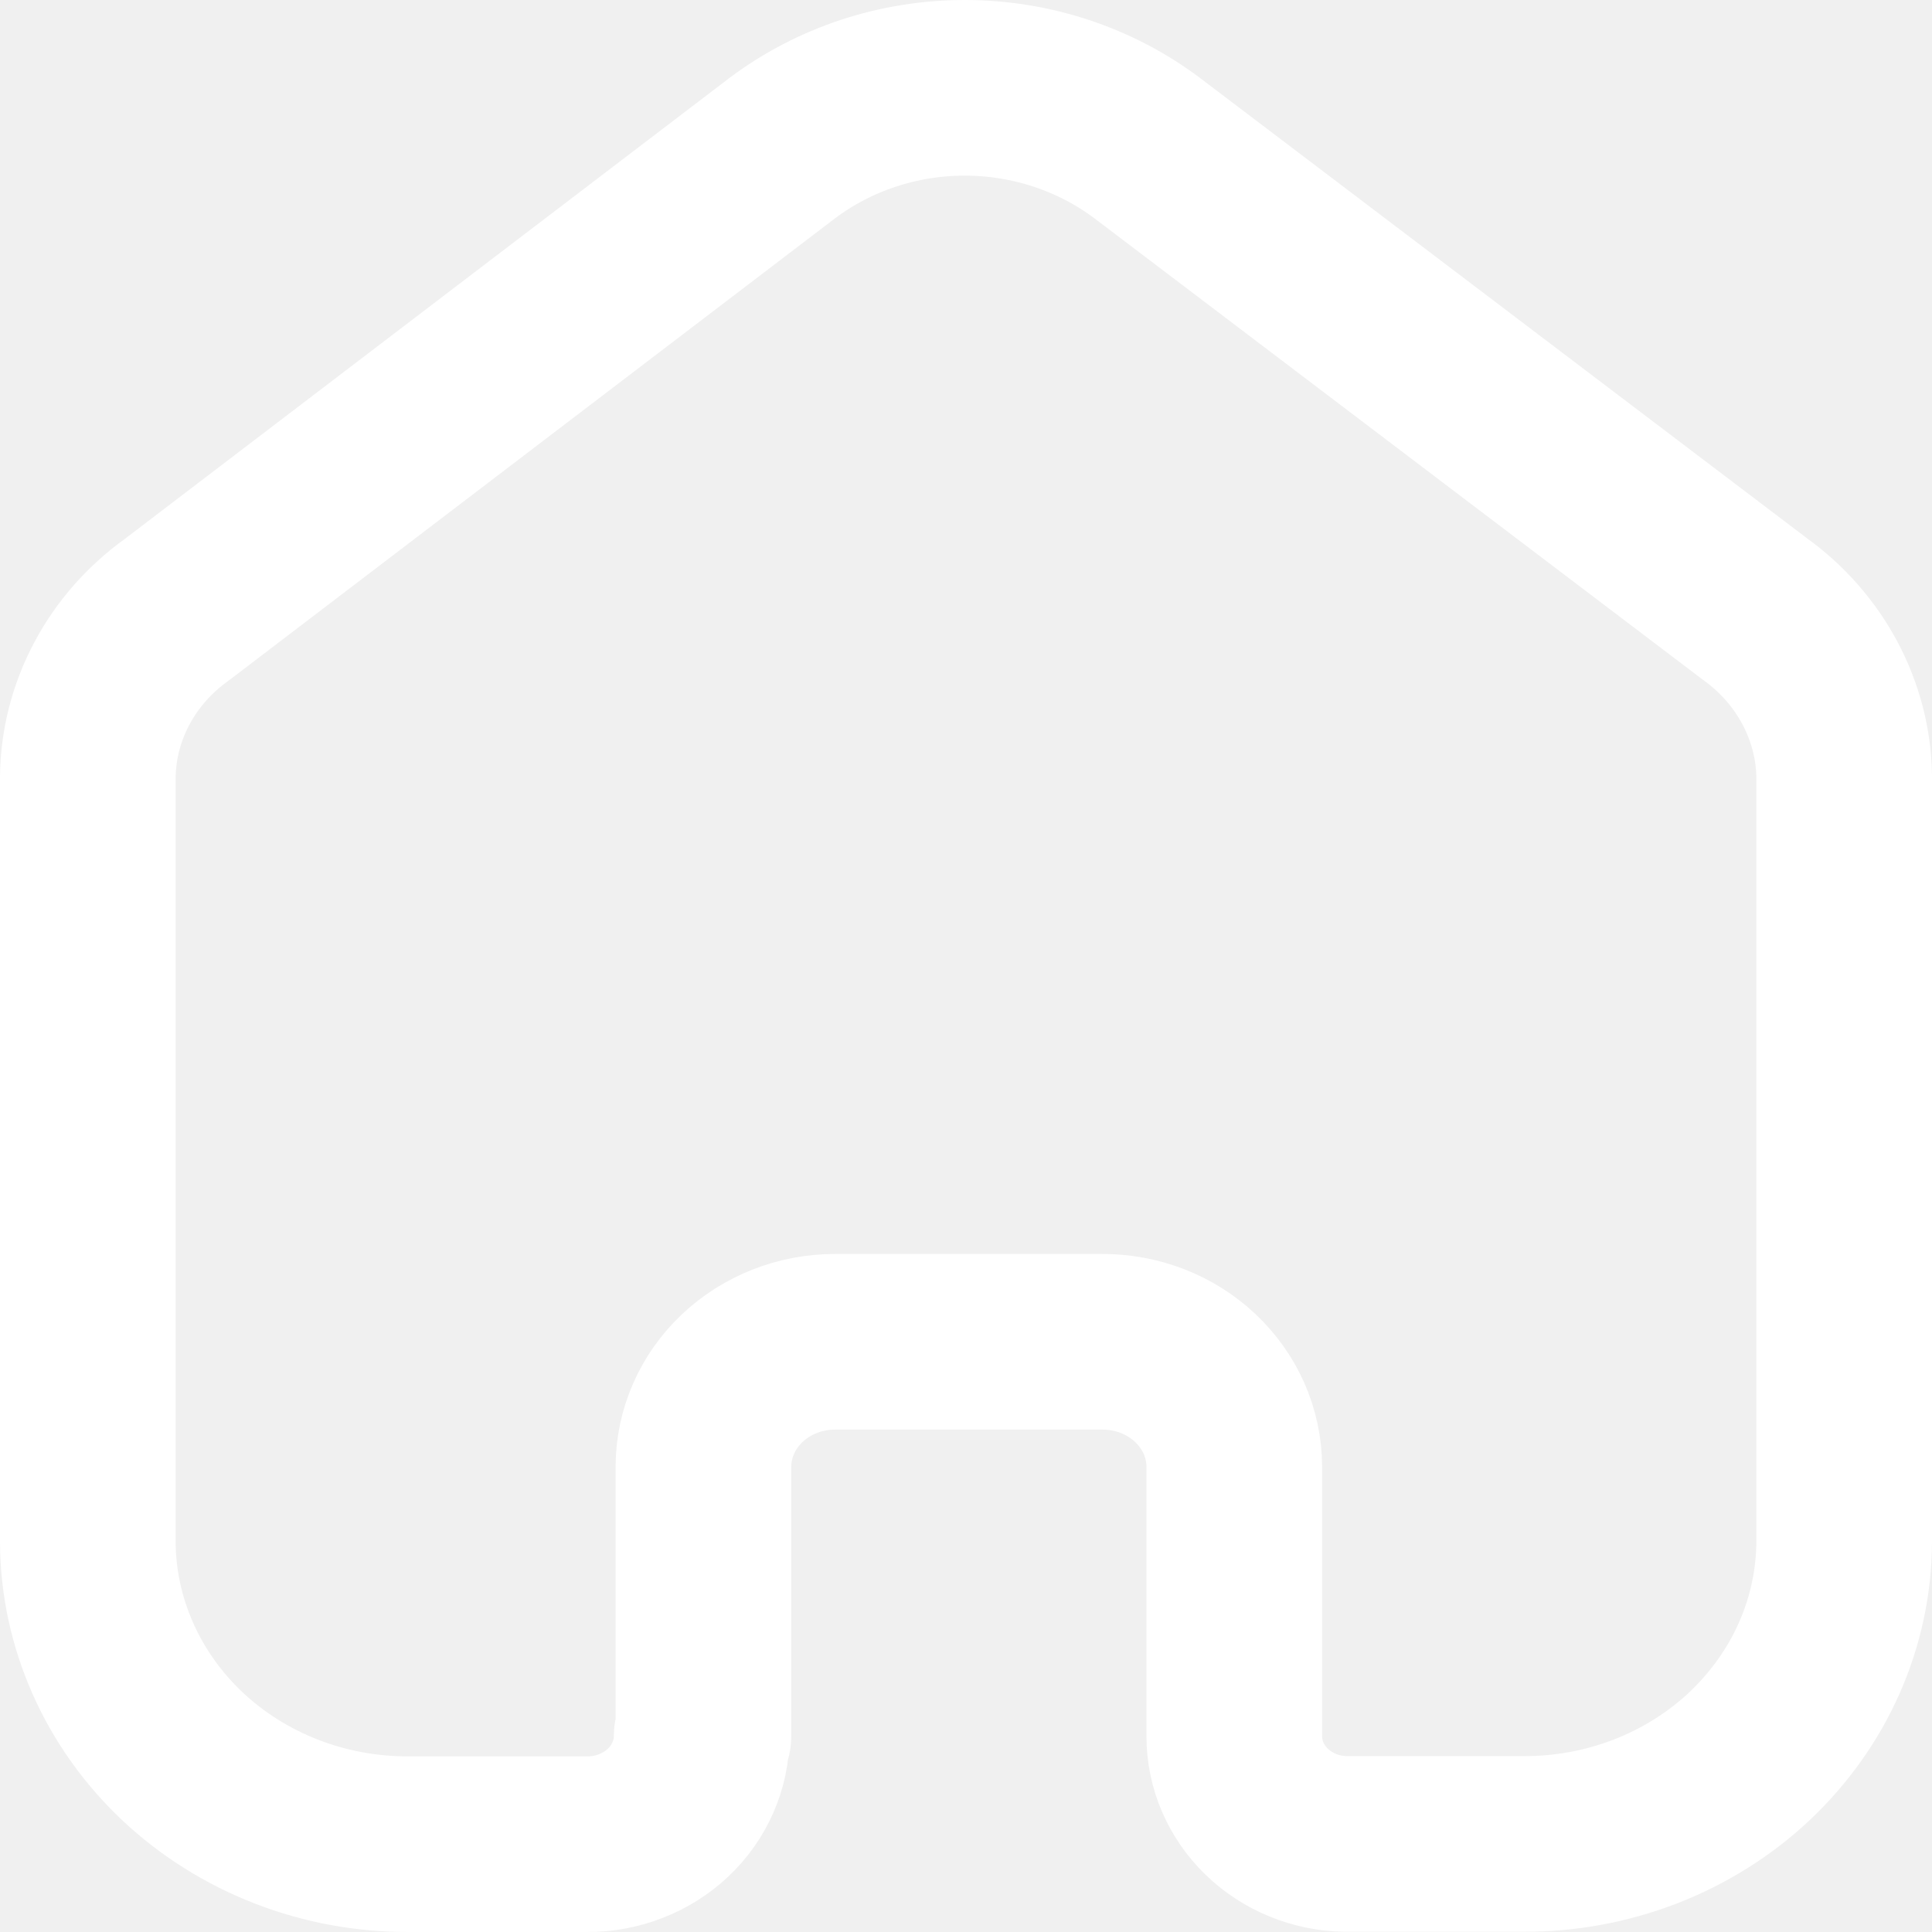
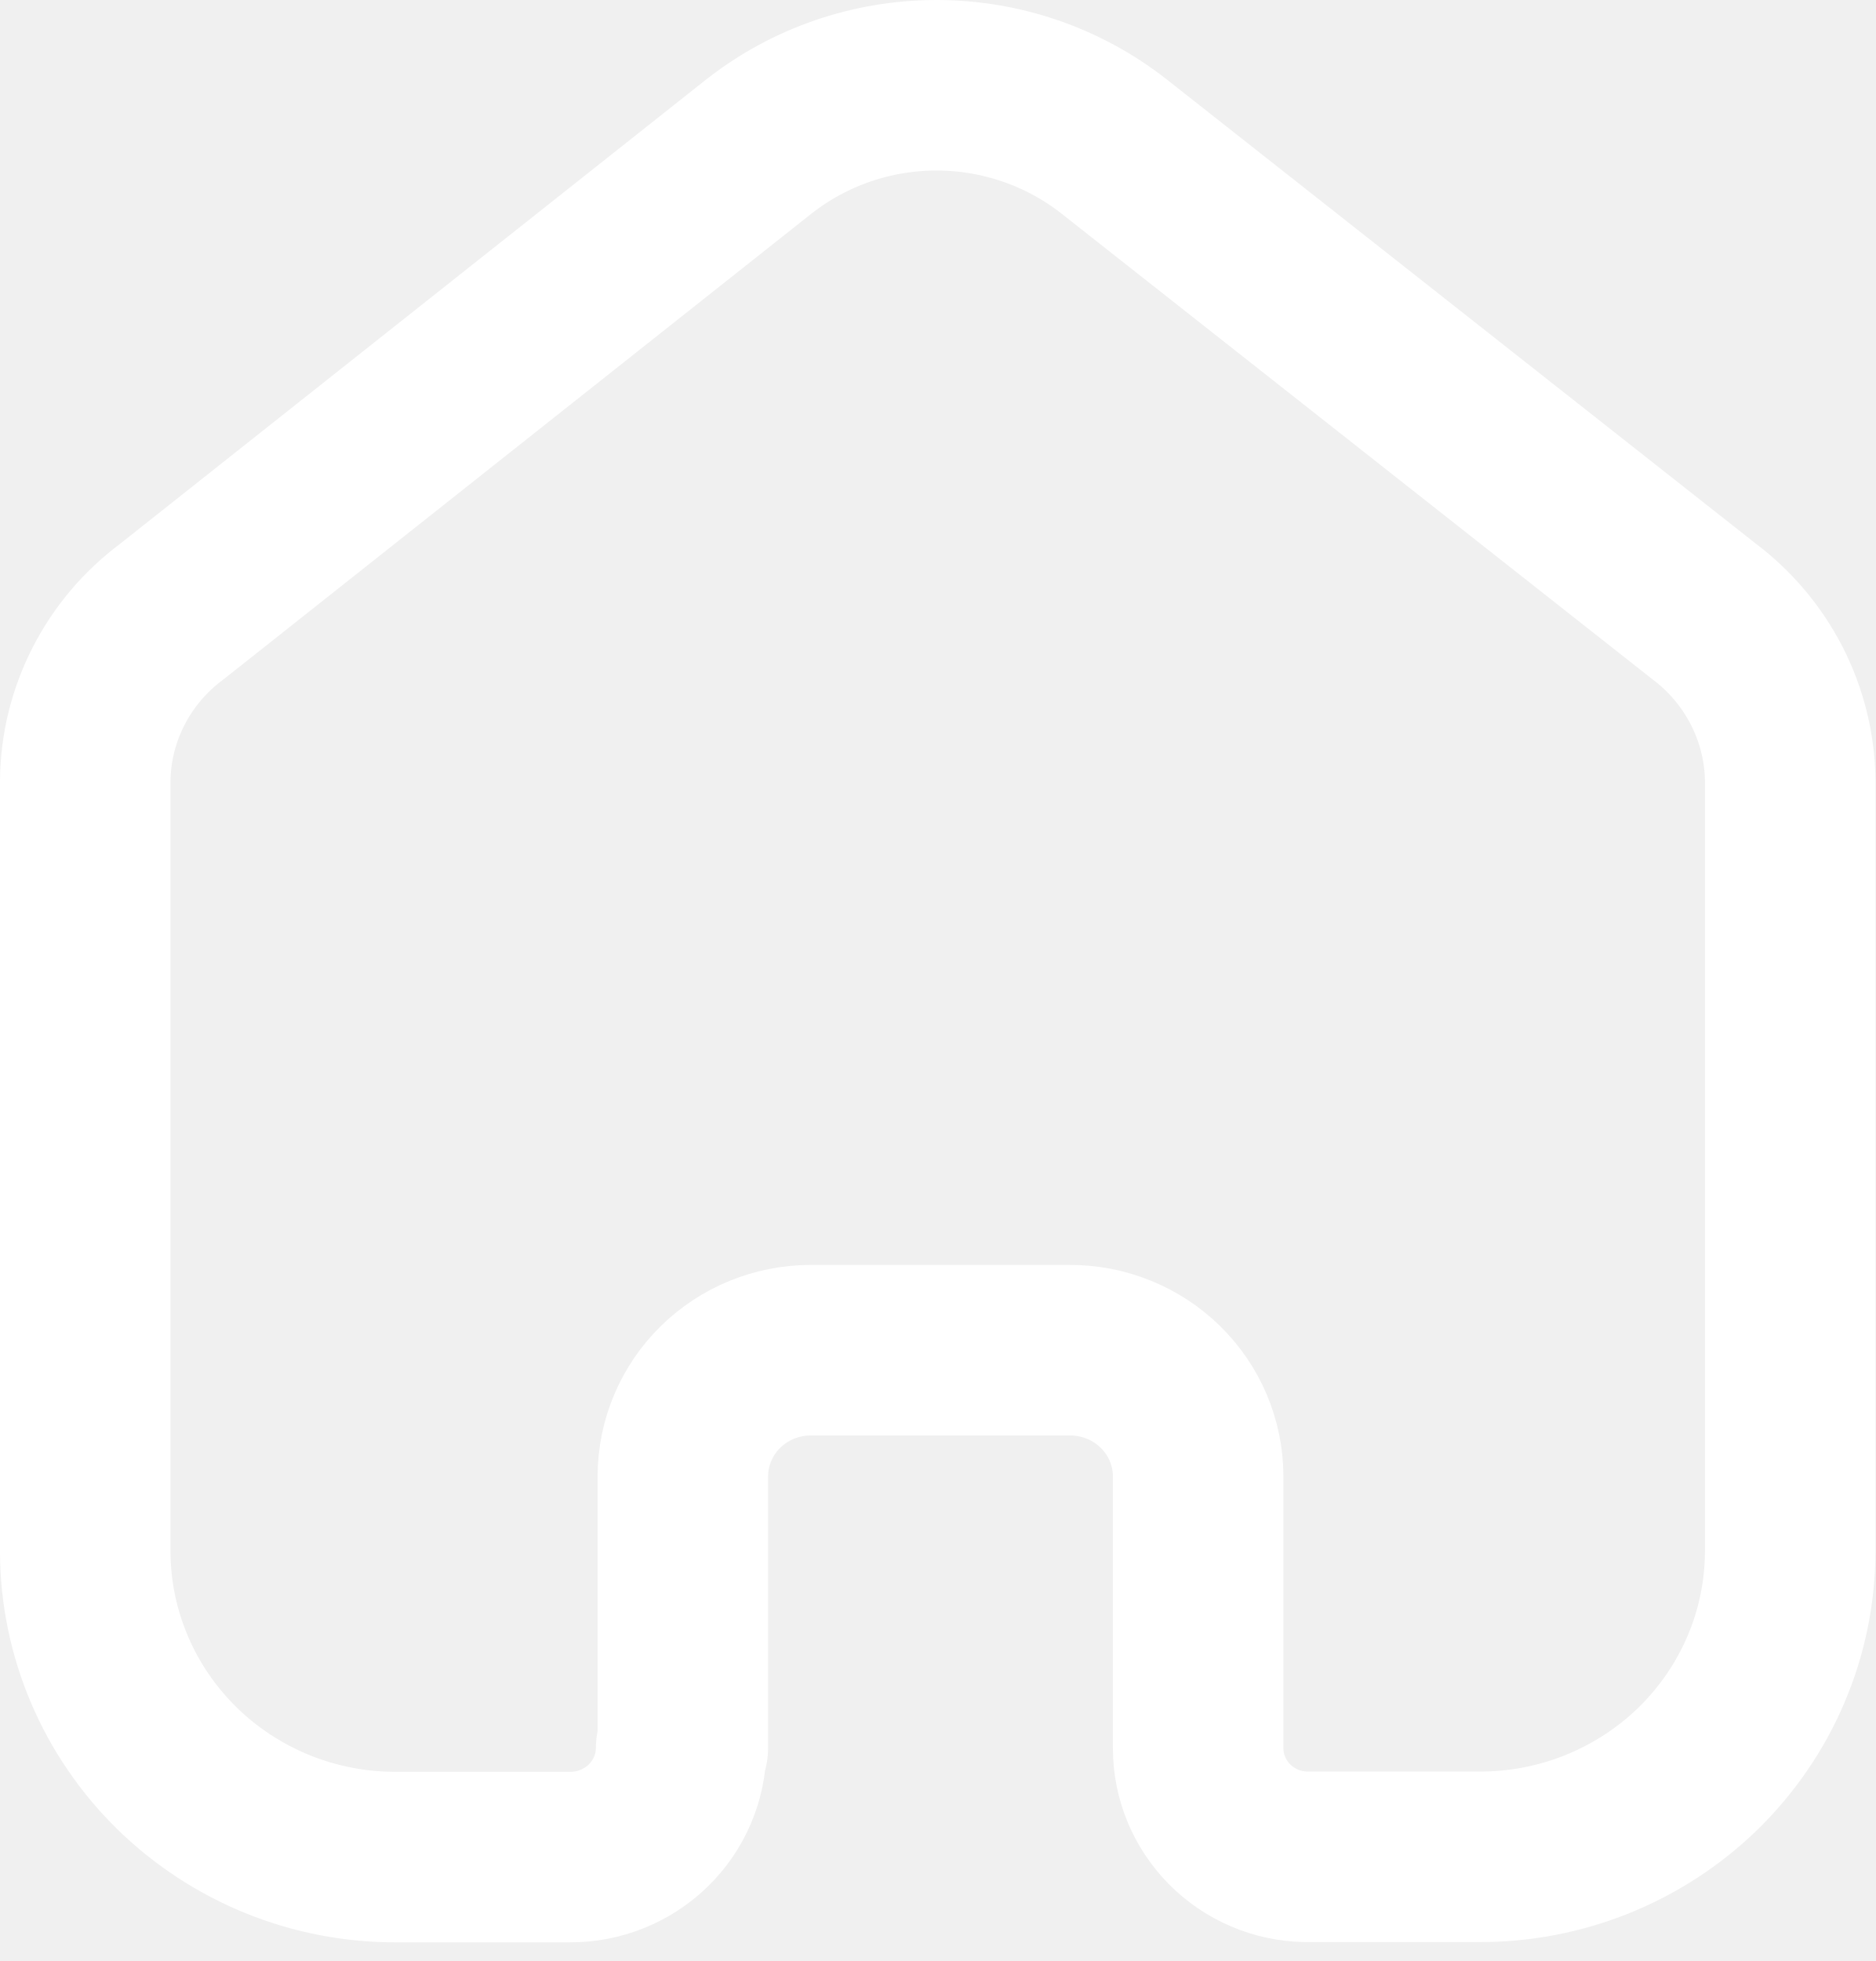
- <svg xmlns="http://www.w3.org/2000/svg" width="22" height="22" viewBox="0 0 22 22" fill="none">
-   <path d="M8.01 19.768V16.698C8.012 16.321 8.17 15.96 8.451 15.694C8.732 15.429 9.112 15.279 9.508 15.279H12.546C12.744 15.278 12.939 15.314 13.121 15.384C13.304 15.455 13.47 15.559 13.61 15.691C13.75 15.823 13.862 15.98 13.938 16.152C14.014 16.325 14.054 16.51 14.055 16.698V19.773C14.055 20.094 14.188 20.401 14.424 20.63C14.66 20.859 14.981 20.991 15.318 20.997H17.341C17.819 21 18.292 20.913 18.735 20.742C19.177 20.571 19.58 20.319 19.92 20C20.259 19.68 20.53 19.301 20.715 18.883C20.901 18.464 20.997 18.015 21 17.562V8.838C20.994 8.469 20.899 8.107 20.724 7.778C20.548 7.448 20.297 7.161 19.988 6.938L13.061 1.685C12.47 1.242 11.739 1 10.985 1C10.232 1 9.501 1.242 8.91 1.685L2.013 6.943C1.702 7.166 1.449 7.453 1.274 7.783C1.098 8.113 1.004 8.477 1 8.847V17.561C1.002 18.015 1.099 18.464 1.284 18.882C1.469 19.301 1.739 19.68 2.078 20C2.418 20.319 2.82 20.572 3.262 20.743C3.704 20.915 4.178 21.002 4.656 21H6.684C6.855 21.001 7.024 20.97 7.182 20.908C7.34 20.847 7.484 20.757 7.605 20.643C7.727 20.529 7.823 20.393 7.889 20.243C7.955 20.094 7.99 19.933 7.99 19.771" stroke="white" stroke-width="2" stroke-linecap="round" stroke-linejoin="round" />
+ <svg xmlns="http://www.w3.org/2000/svg" width="22" height="23" viewBox="0 0 22 23" fill="none">
+   <path d="M8.01 20.502V17.311C8.012 16.919 8.17 16.545 8.451 16.268C8.732 15.992 9.112 15.837 9.508 15.836H12.546C12.744 15.835 12.939 15.873 13.121 15.946C13.304 16.02 13.47 16.128 13.61 16.265C13.75 16.402 13.862 16.565 13.938 16.744C14.014 16.924 14.054 17.116 14.055 17.311V20.507C14.055 20.84 14.188 21.159 14.424 21.397C14.66 21.635 14.981 21.772 15.318 21.778H17.341C17.819 21.781 18.292 21.691 18.735 21.513C19.177 21.335 19.58 21.073 19.92 20.742C20.259 20.41 20.53 20.016 20.715 19.581C20.901 19.147 20.997 18.68 21 18.209V9.144C20.994 8.761 20.899 8.384 20.724 8.042C20.548 7.7 20.297 7.402 19.988 7.17L13.061 1.712C12.47 1.251 11.739 1 10.985 1C10.232 1 9.501 1.251 8.91 1.712L2.013 7.175C1.702 7.407 1.449 7.705 1.274 8.048C1.098 8.391 1.004 8.769 1 9.154V18.208C1.002 18.68 1.099 19.146 1.284 19.581C1.469 20.016 1.739 20.41 2.078 20.742C2.418 21.074 2.82 21.336 3.262 21.515C3.704 21.693 4.178 21.784 4.656 21.781H6.684C6.855 21.782 7.024 21.75 7.182 21.686C7.34 21.622 7.484 21.529 7.605 21.41C7.727 21.291 7.823 21.15 7.889 20.995C7.955 20.84 7.99 20.673 7.99 20.504" stroke="white" stroke-width="2" stroke-linecap="round" stroke-linejoin="round" />
</svg>
